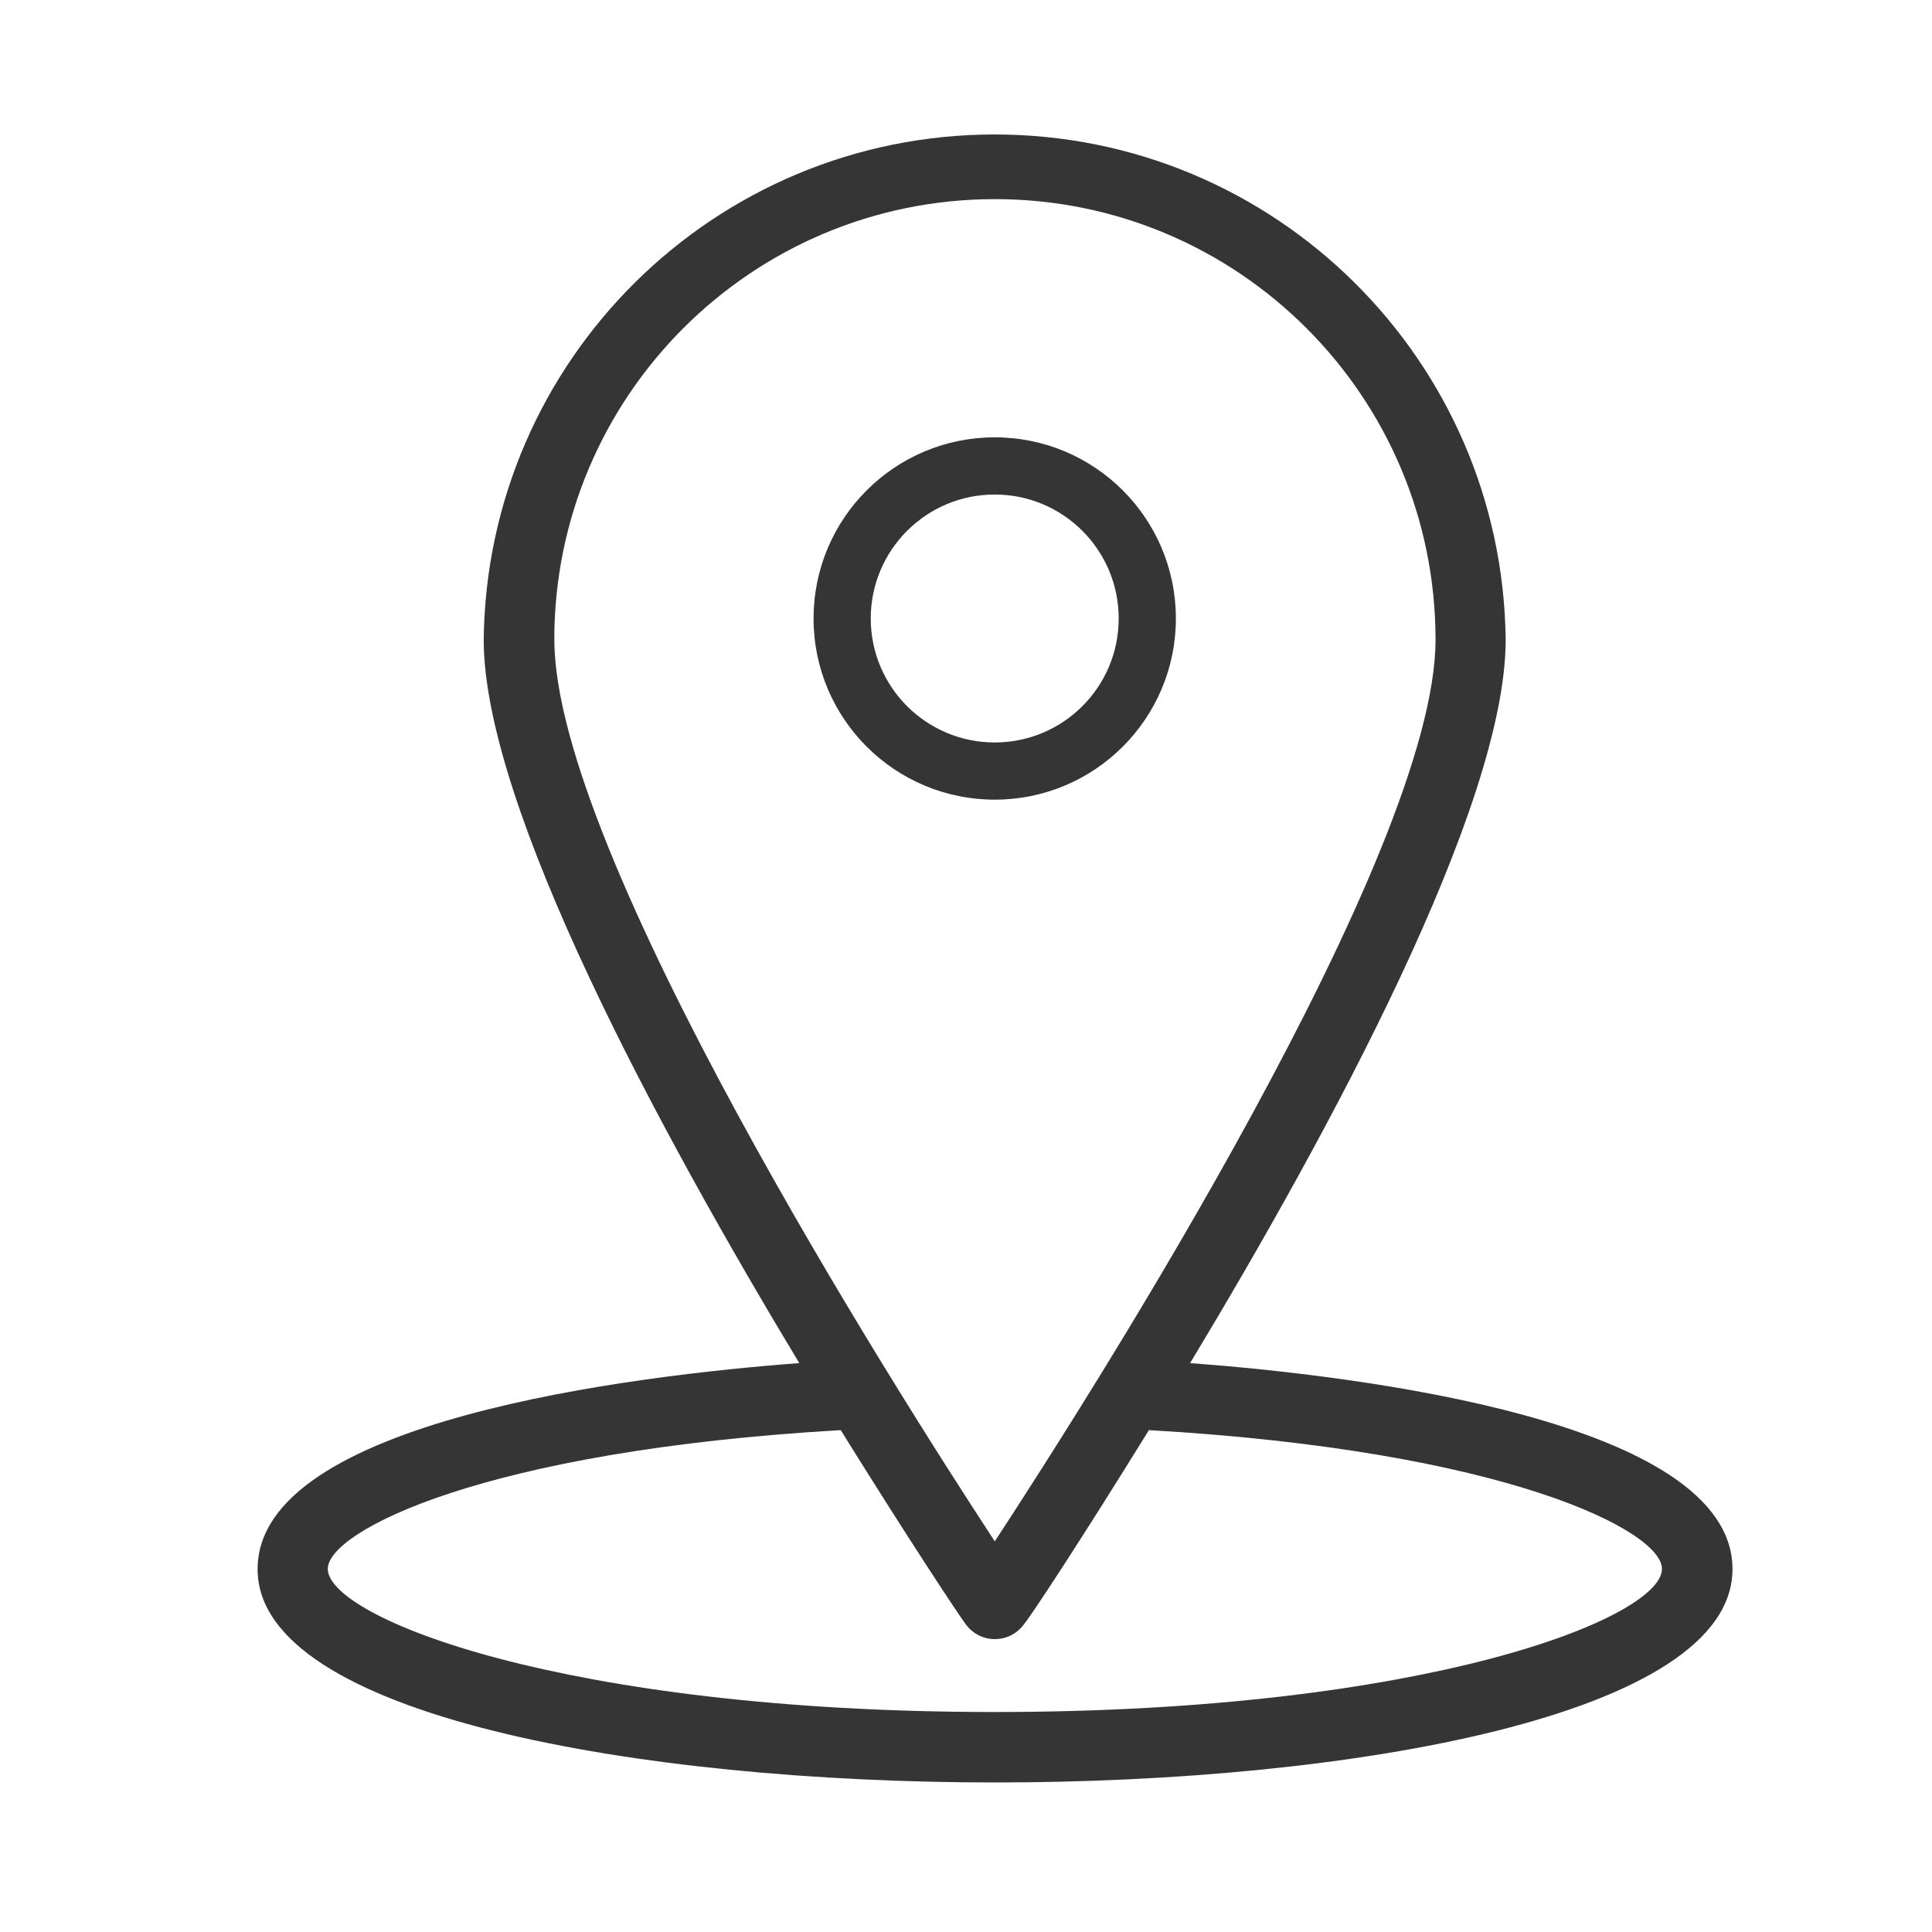
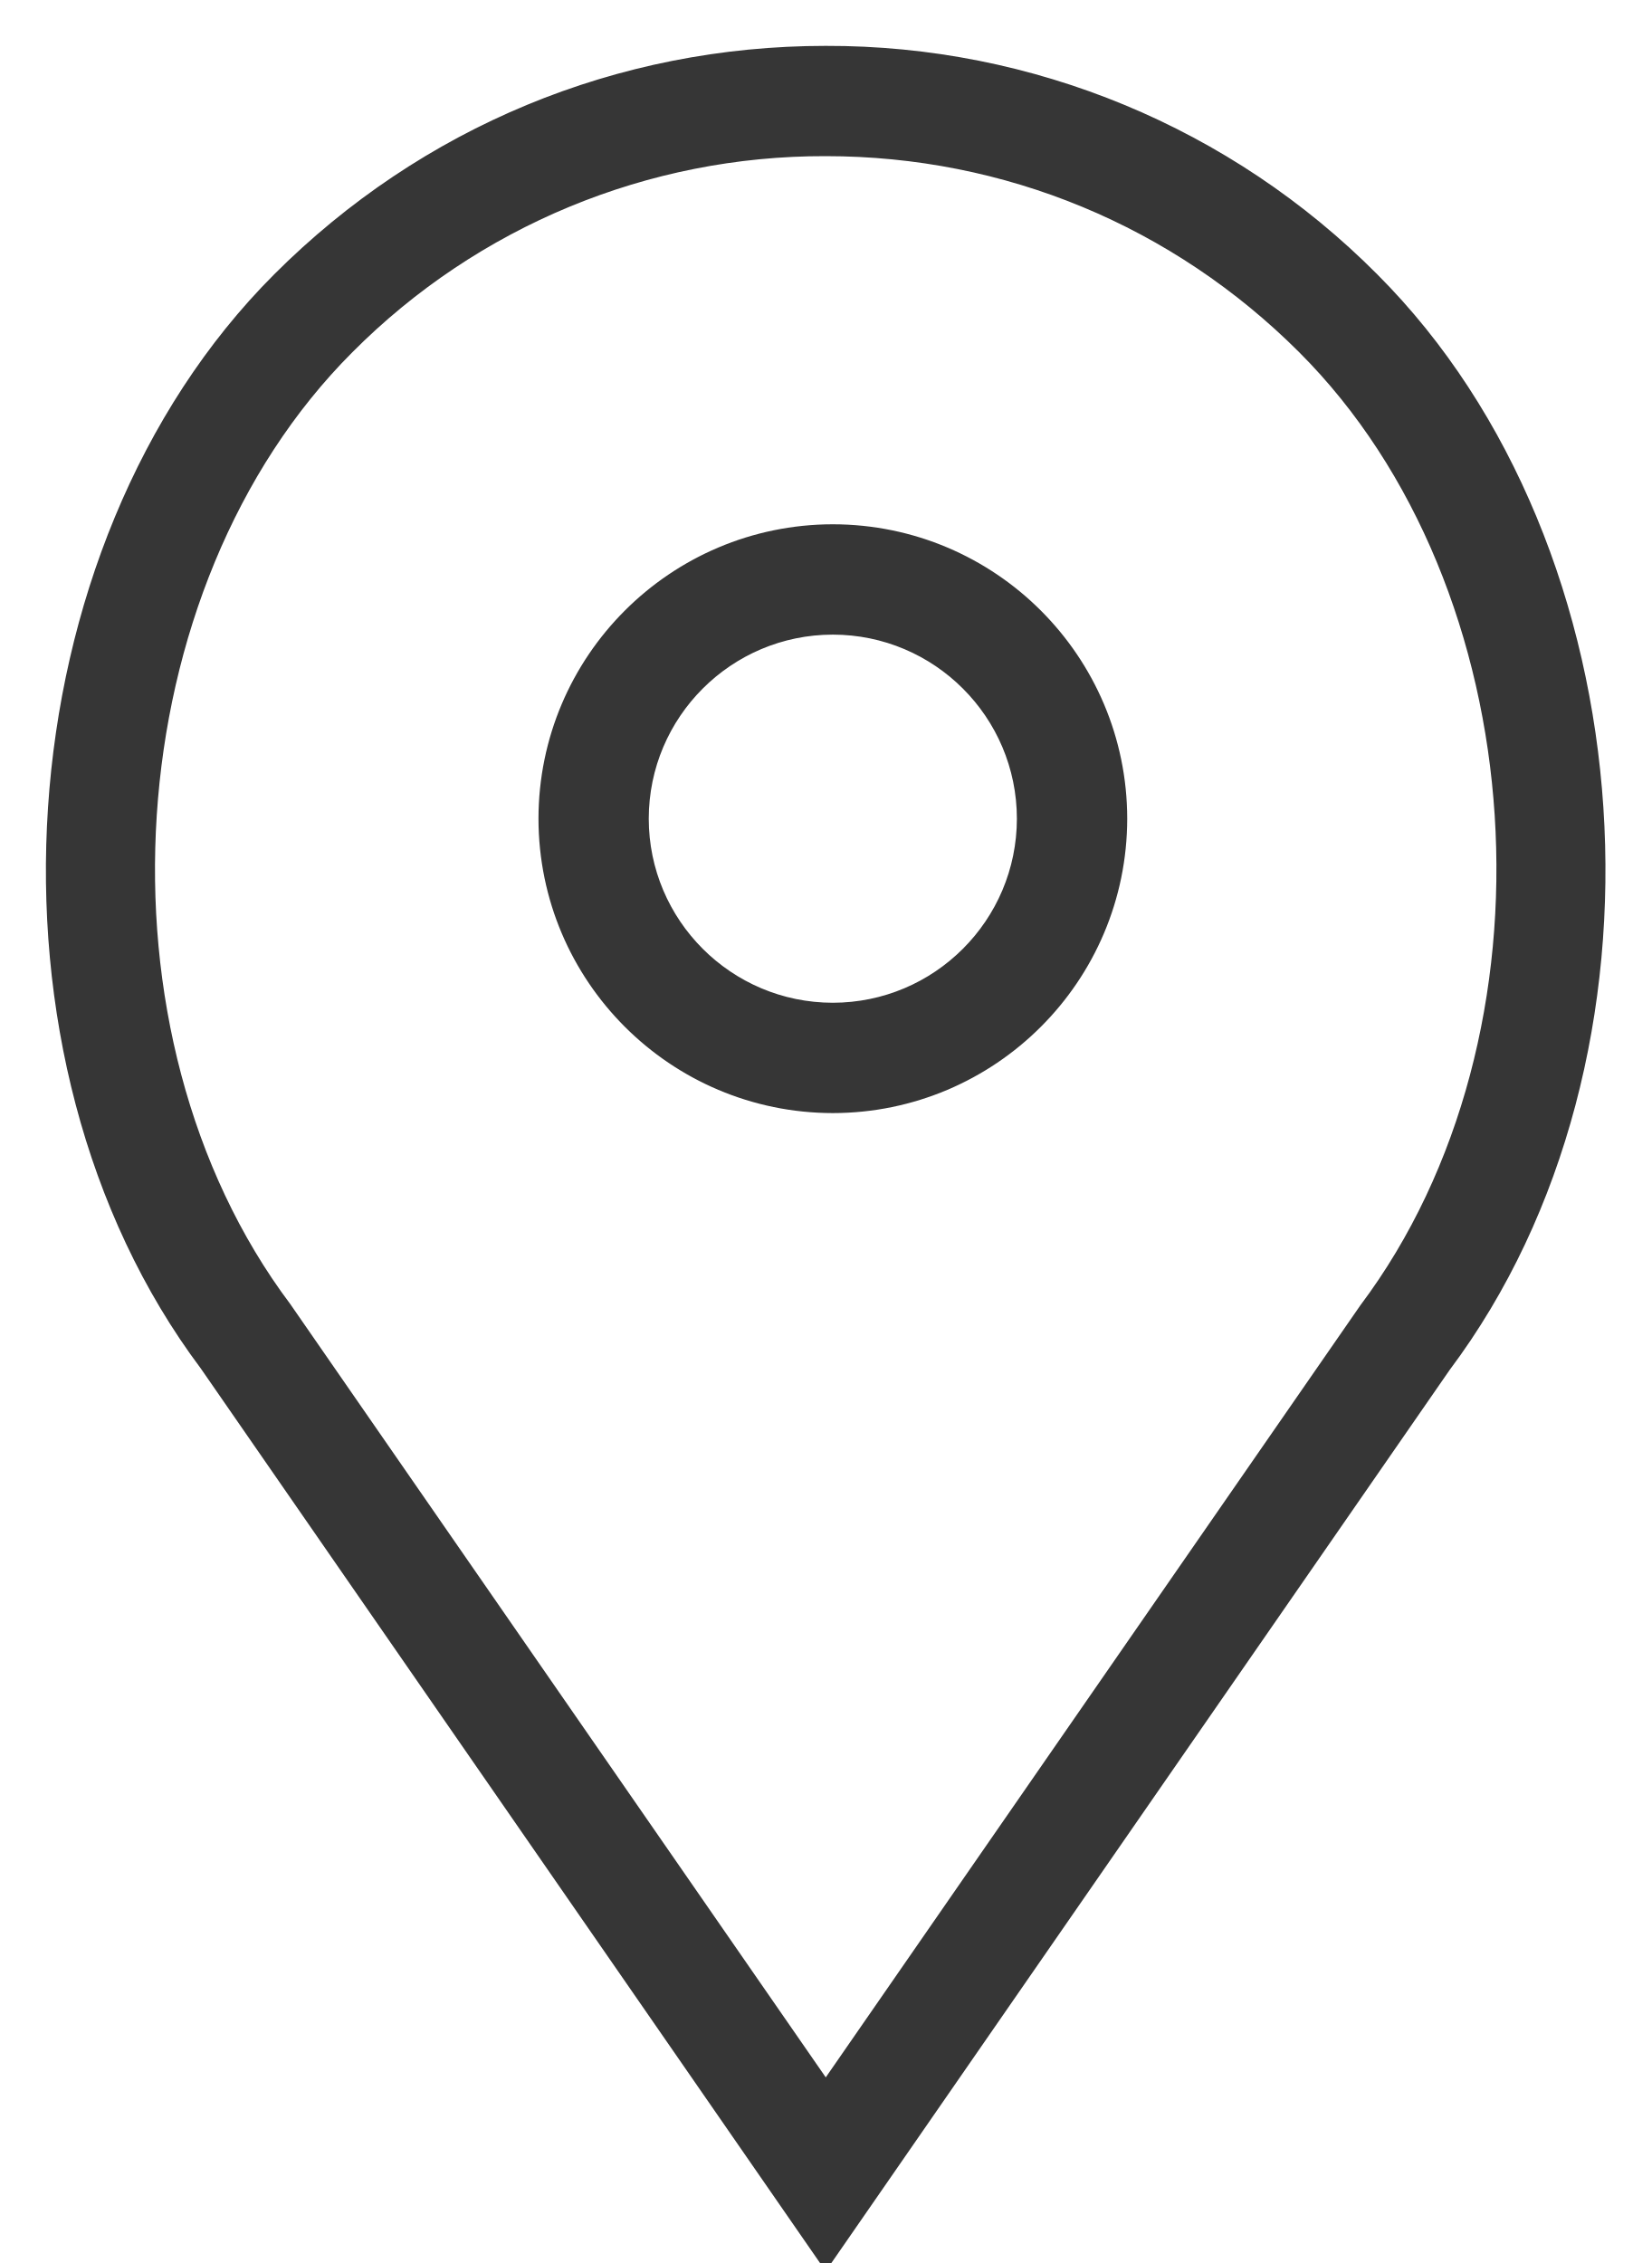
- <svg xmlns="http://www.w3.org/2000/svg" width="30" height="30" viewBox="0 0 30 30">
-   <defs>
-     <clipPath id="clip-XD_09">
-       <rect width="30" height="30" />
-     </clipPath>
-   </defs>
-   <g id="XD_09" data-name="XD 09" clip-path="url(#clip-XD_09)">
-     <g id="Group_806" data-name="Group 806" transform="translate(-8.665 -594.534)">
-       <path id="Path_1311" data-name="Path 1311" d="M27.145,615.7c2.165-3.59,4.9-8.637,4.9-11.232a7.935,7.935,0,0,0-15.869,0c0,2.595,2.736,7.641,4.9,11.232-2.568.194-8.411.89-8.411,3.2,0,2.274,5.933,3.312,11.451,3.312s11.451-1.038,11.451-3.312c0-2.312-5.855-3.008-8.422-3.2Zm-9.873-11.232a6.842,6.842,0,1,1,13.684,0c0,3.3-5.252,11.567-6.844,14-1.594-2.431-6.839-10.7-6.839-14Zm6.839,16.65c-6.7,0-10.356-1.467-10.356-2.223,0-.581,2.41-1.834,7.965-2.154,1.044,1.682,1.834,2.872,1.94,3.013a.558.558,0,0,0,.906,0c.111-.13.9-1.331,1.939-3.013,5.556.319,7.967,1.567,7.967,2.154,0,.76-3.658,2.223-10.361,2.223Zm0,0" transform="translate(0)" fill="#353535" />
-       <path id="Path_1312" data-name="Path 1312" d="M24.8,603a2.813,2.813,0,1,0-2.813,2.813A2.813,2.813,0,0,0,24.8,603Zm-4.738,0a1.925,1.925,0,1,1,1.925,1.925A1.925,1.925,0,0,1,20.062,603Zm0,0" transform="translate(2.124 1.138)" fill="#353535" />
-     </g>
+ <svg xmlns="http://www.w3.org/2000/svg" width="27" height="37">
+   <path d="M13.617 16.645a3.263 3.263 0 01-3.26-3.26 3.263 3.263 0 013.26-3.259 3.263 3.263 0 013.259 3.26 3.263 3.263 0 01-3.26 3.259zm0-7.823a4.569 4.569 0 00-4.563 4.564 4.569 4.569 0 004.563 4.563 4.569 4.569 0 004.563-4.563 4.569 4.569 0 00-4.563-4.564z" fill="#363636" />
+   <path d="M13.617 16.645a3.263 3.263 0 01-3.26-3.26 3.263 3.263 0 013.26-3.259 3.263 3.263 0 013.259 3.26 3.263 3.263 0 01-3.26 3.259zm0-7.823a4.569 4.569 0 00-4.563 4.564 4.569 4.569 0 004.563 4.563 4.569 4.569 0 004.563-4.563 4.569 4.569 0 00-4.563-4.564z" fill="none" stroke="#363636" stroke-miterlimit="50" stroke-width=".5" />
+   <g>
+     <path d="M22.444 21.489l-8.943 12.915-8.957-12.935C1.154 16.95 1.64 9.526 5.584 5.583a11.123 11.123 0 017.917-3.28c2.991 0 5.803 1.166 7.918 3.28 3.944 3.943 4.43 11.367 1.025 15.906zm-.103-16.827A12.42 12.42 0 0013.5 1c-3.34 0-6.478 1.3-8.84 3.662C.293 9.03-.25 17.25 3.487 22.23L13.5 36.695l10-14.444c3.752-5 3.21-13.22-1.16-17.59z" fill="#363636" />
+     <path d="M22.444 21.489l-8.943 12.915-8.957-12.935C1.154 16.95 1.64 9.526 5.584 5.583a11.123 11.123 0 017.917-3.28c2.991 0 5.803 1.166 7.918 3.28 3.944 3.943 4.43 11.367 1.025 15.906zm-.103-16.827A12.42 12.42 0 0013.5 1c-3.34 0-6.478 1.3-8.84 3.662C.293 9.03-.25 17.25 3.487 22.23L13.5 36.695l10-14.444c3.752-5 3.21-13.22-1.16-17.59z" fill="none" stroke="#363636" stroke-miterlimit="50" stroke-width=".5" />
  </g>
</svg>
